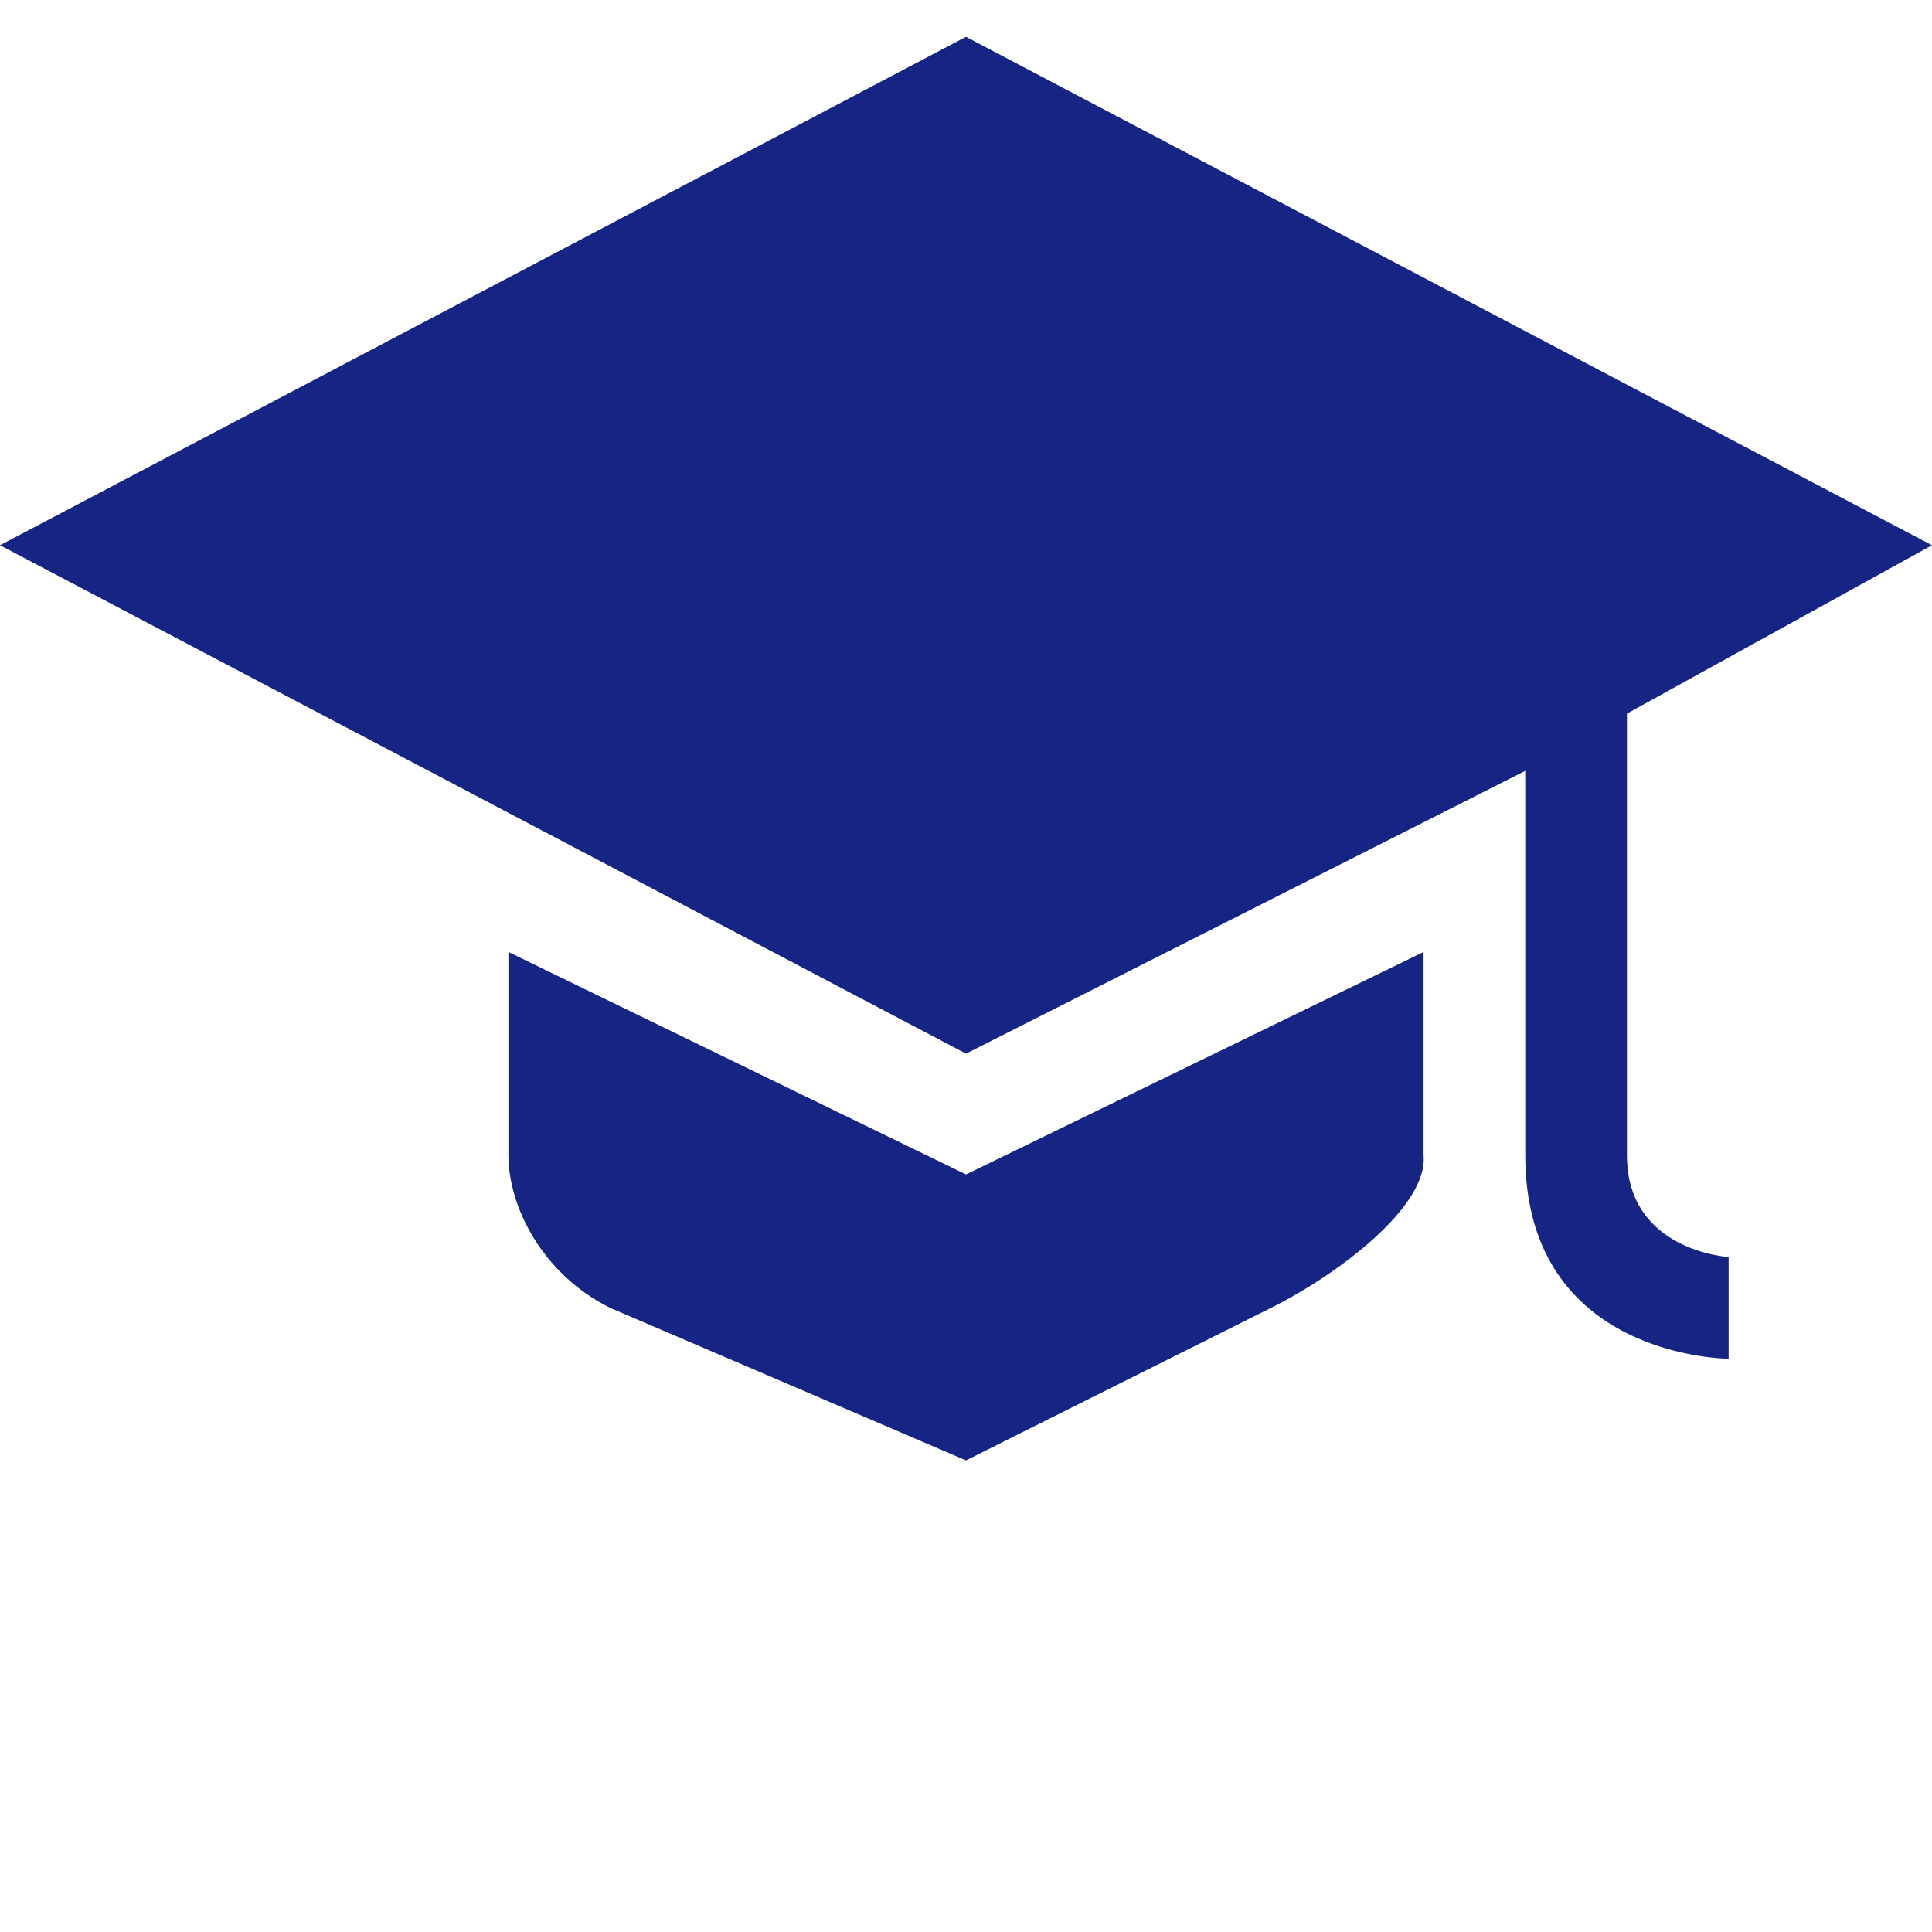
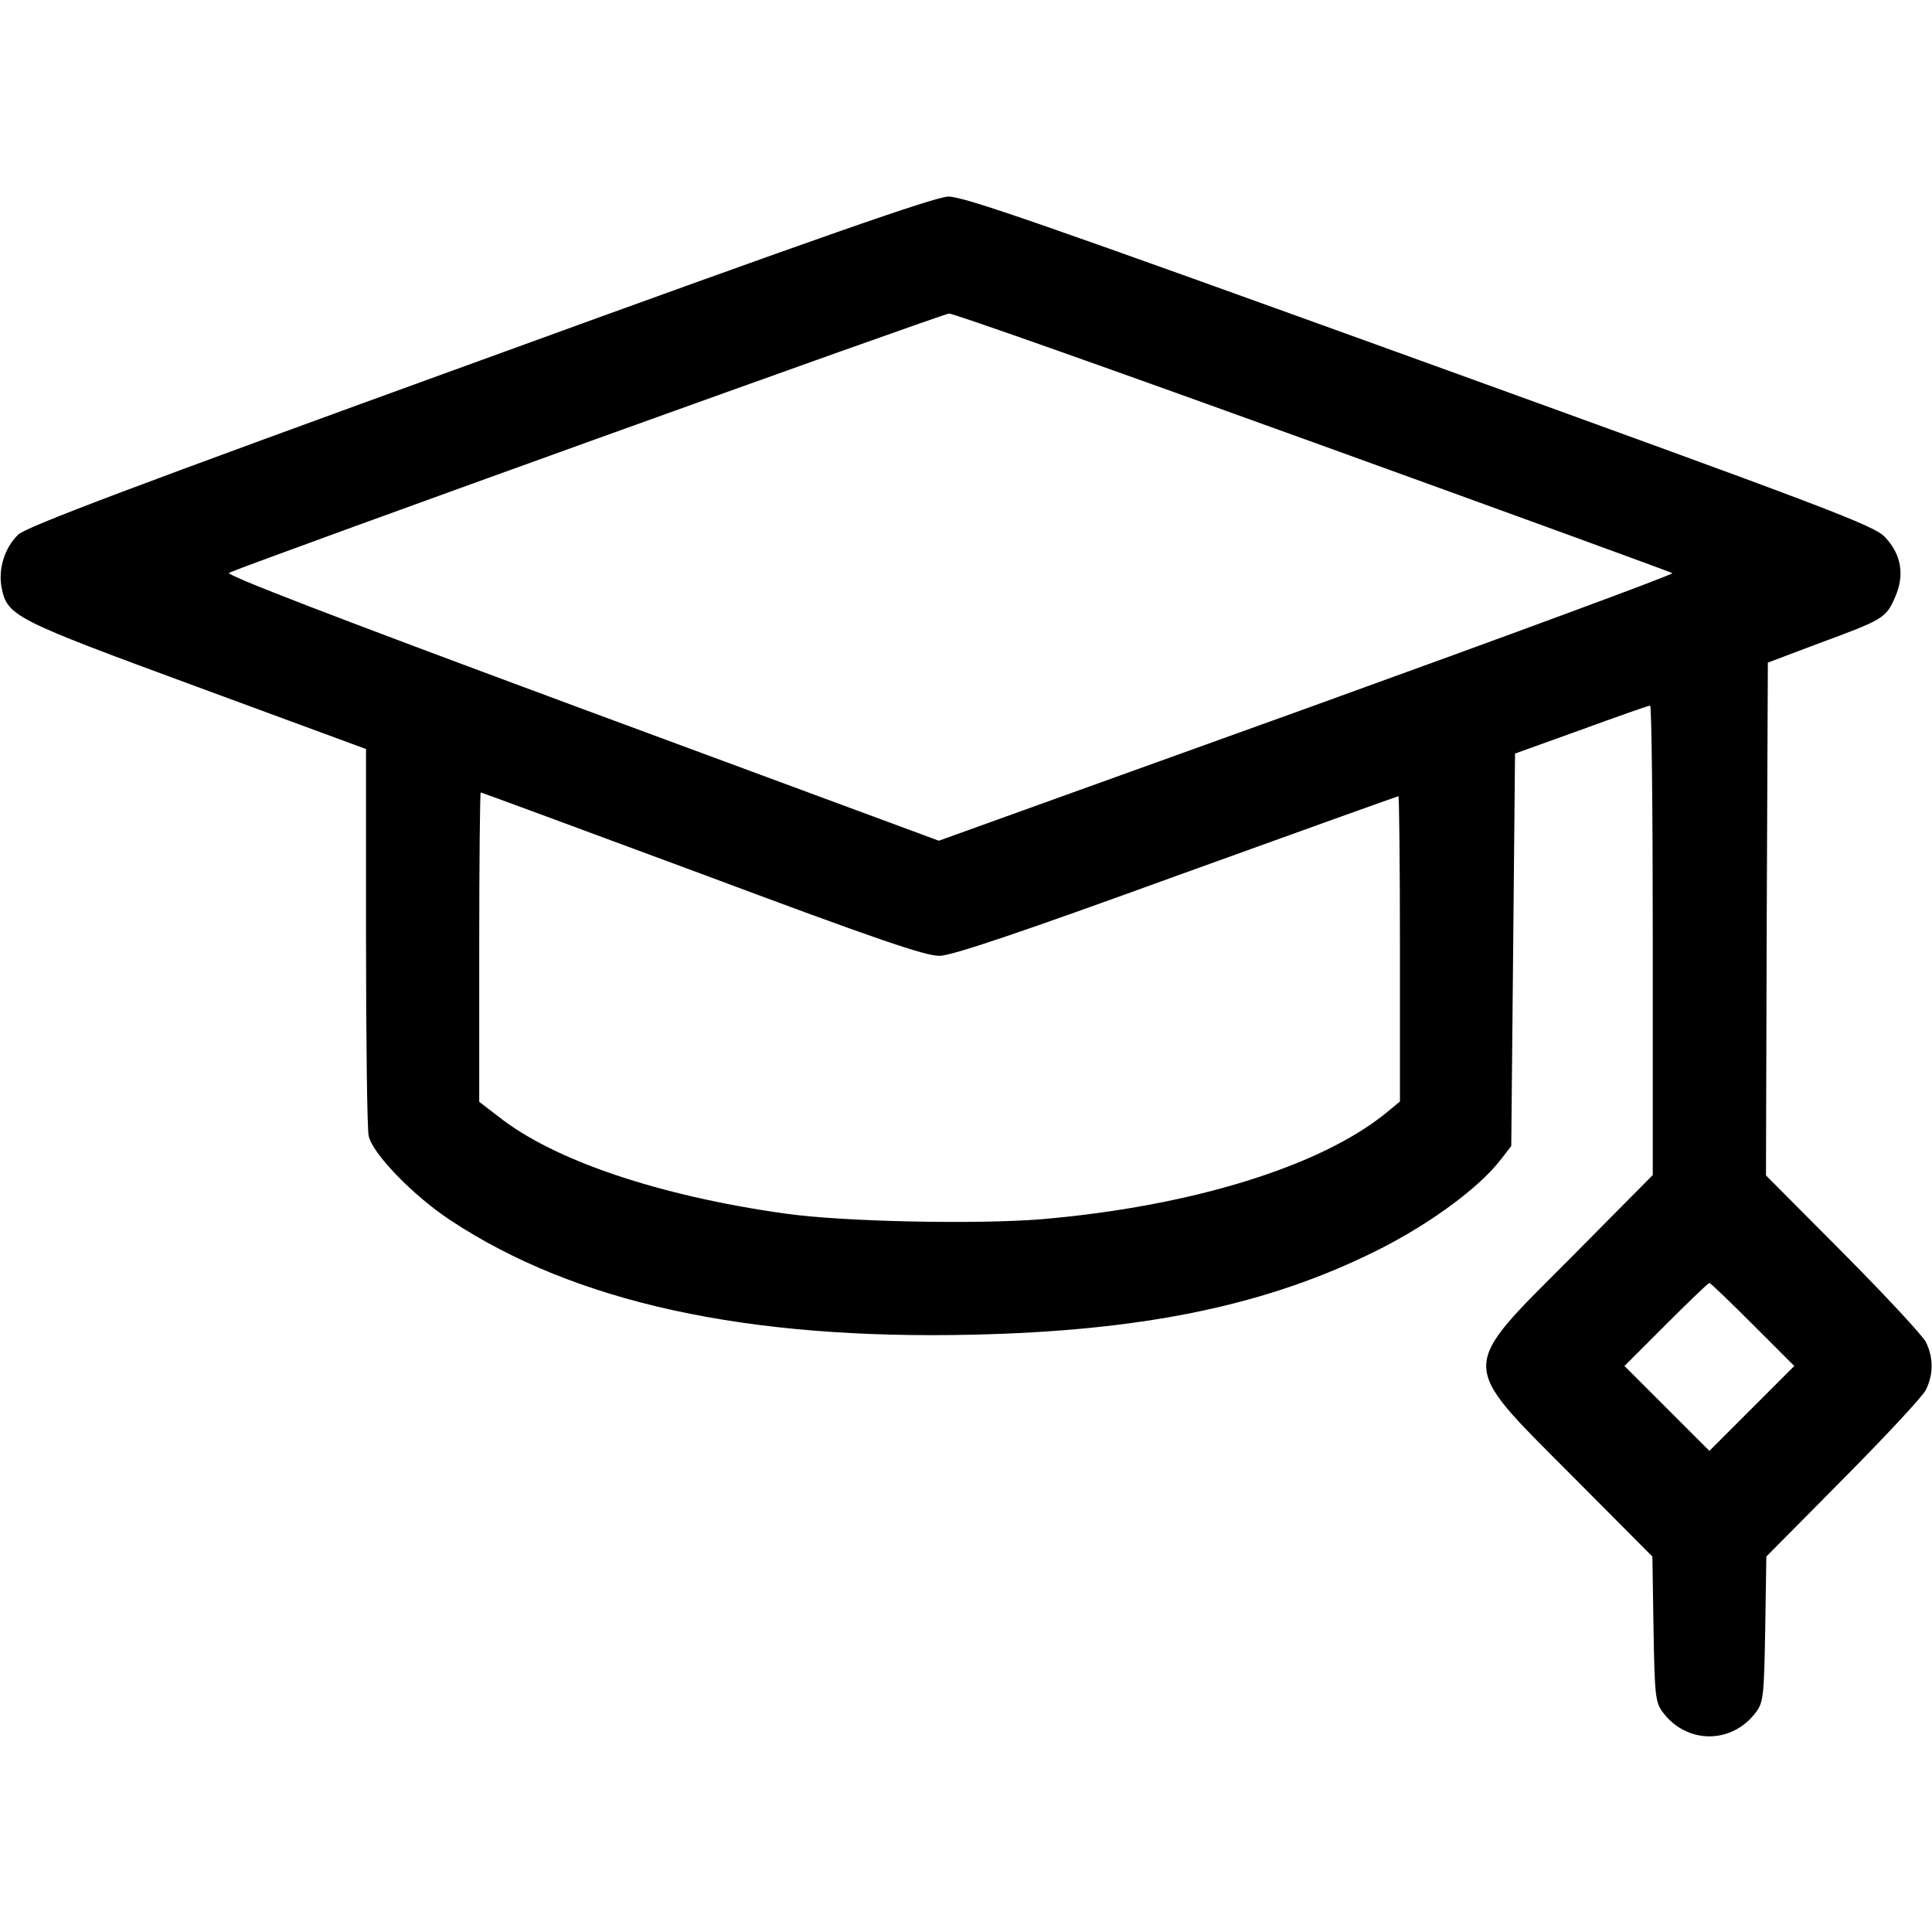
- <svg xmlns="http://www.w3.org/2000/svg" width="19px" height="19px" viewBox="0 0 19 19" version="1.1" style="fill: rgb(22, 37, 131);">
-   <path d="M9.5,0.362 L0,5.362 L9.5,10.362 L15,7.581 L15,11.362 C15,13.362 17,13.362 17,13.362 L17,12.362 C17,12.362 16,12.305 16,11.362 L16,7.018 L19,5.362 L9.5,0.362 Z M5,9.362 L5,11.362 C5,11.859 5.325,12.525 6,12.862 L9.5,14.362 L12.5,12.862 C13.175,12.525 14.047,11.857 14,11.362 L14,9.362 L9.5,11.55 L5,9.362 Z" id="path14929" style="fill: rgb(22, 37, 131);" />
-   <rect style="opacity: 0; fill: rgb(22, 37, 131);" x="0" y="0" width="19" height="19" />
+ <svg xmlns="http://www.w3.org/2000/svg" version="1.0" width="512pt" height="512pt" viewBox="0 0 512 512" preserveAspectRatio="xMidYMid meet">
+   <g transform="translate(0,512) scale(0.1,-0.1)" fill="#000000" stroke="none">
+     <path d="M1271 4164 c-926 -336 -1201 -440 -1223 -461 -35 -34 -53 -89 -44 -139 15 -77 32 -85 518 -264 l448 -165 0 -496 c0 -273 3 -511 7 -529 9 -46 118 -159 217 -224 330 -218 784 -317 1386 -303 438 10 756 74 1036 207 154 72 300 177 362 258 l27 35 5 520 5 520 175 63 c96 35 178 64 183 64 4 0 7 -280 7 -622 l0 -622 -214 -216 c-303 -304 -303 -276 -1 -580 l214 -215 3 -192 c3 -176 5 -194 24 -220 64 -86 184 -86 248 0 19 26 21 43 24 220 l3 192 203 205 c112 113 211 219 220 237 20 41 20 85 0 126 -9 18 -108 124 -220 237 l-204 205 2 680 3 679 135 51 c171 63 178 67 202 122 26 59 17 113 -26 159 -28 31 -139 73 -1233 469 -996 360 -1210 435 -1250 434 -36 -1 -335 -105 -1242 -435z m2209 -216 c520 -188 948 -344 952 -347 4 -3 -432 -164 -969 -358 l-975 -351 -949 351 c-661 245 -944 354 -932 359 76 33 1892 687 1908 687 11 1 445 -153 965 -341z m-1618 -1145 c460 -172 592 -217 628 -216 32 0 218 63 628 212 321 116 586 211 588 211 2 0 4 -182 4 -404 l0 -405 -35 -29 c-174 -143 -518 -249 -914 -283 -172 -14 -527 -7 -681 15 -334 47 -613 141 -759 257 l-51 39 0 410 c0 226 2 410 4 410 2 0 267 -98 588 -217z m2783 -1193 l110 -110 -113 -113 -112 -112 -112 112 -113 113 110 110 c60 60 112 110 115 110 3 0 55 -50 115 -110z" />
+   </g>
</svg>
